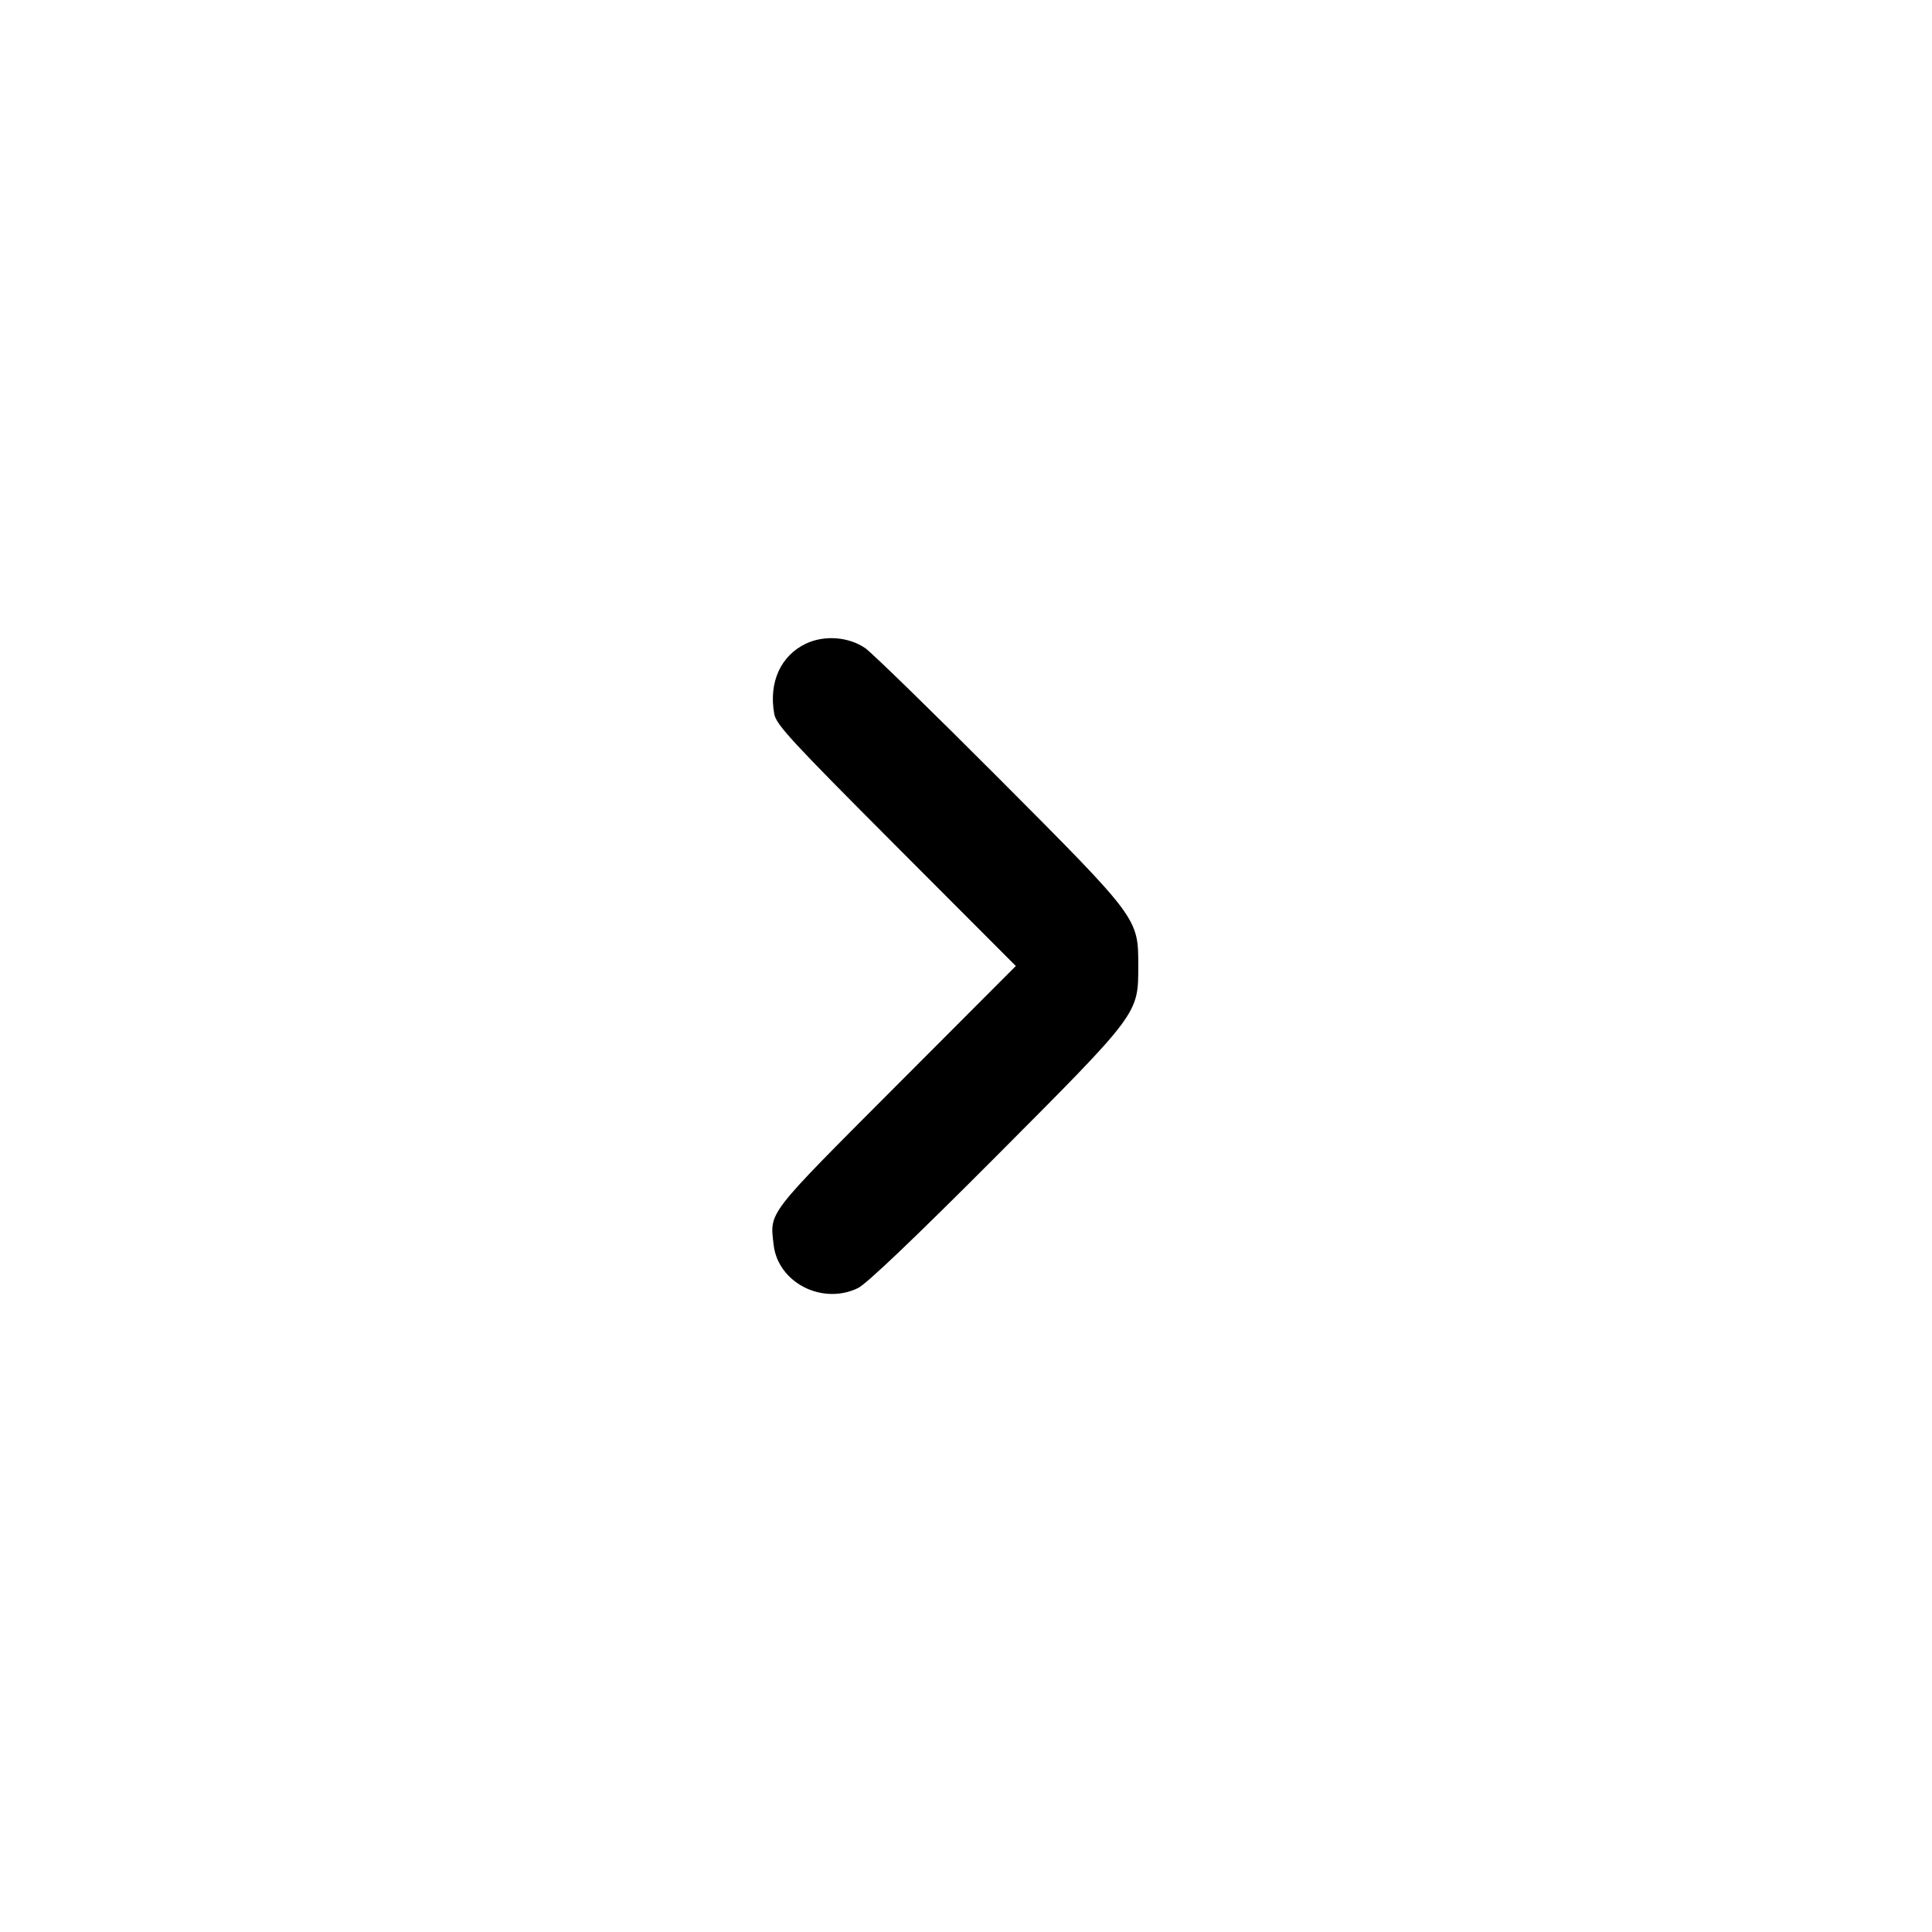
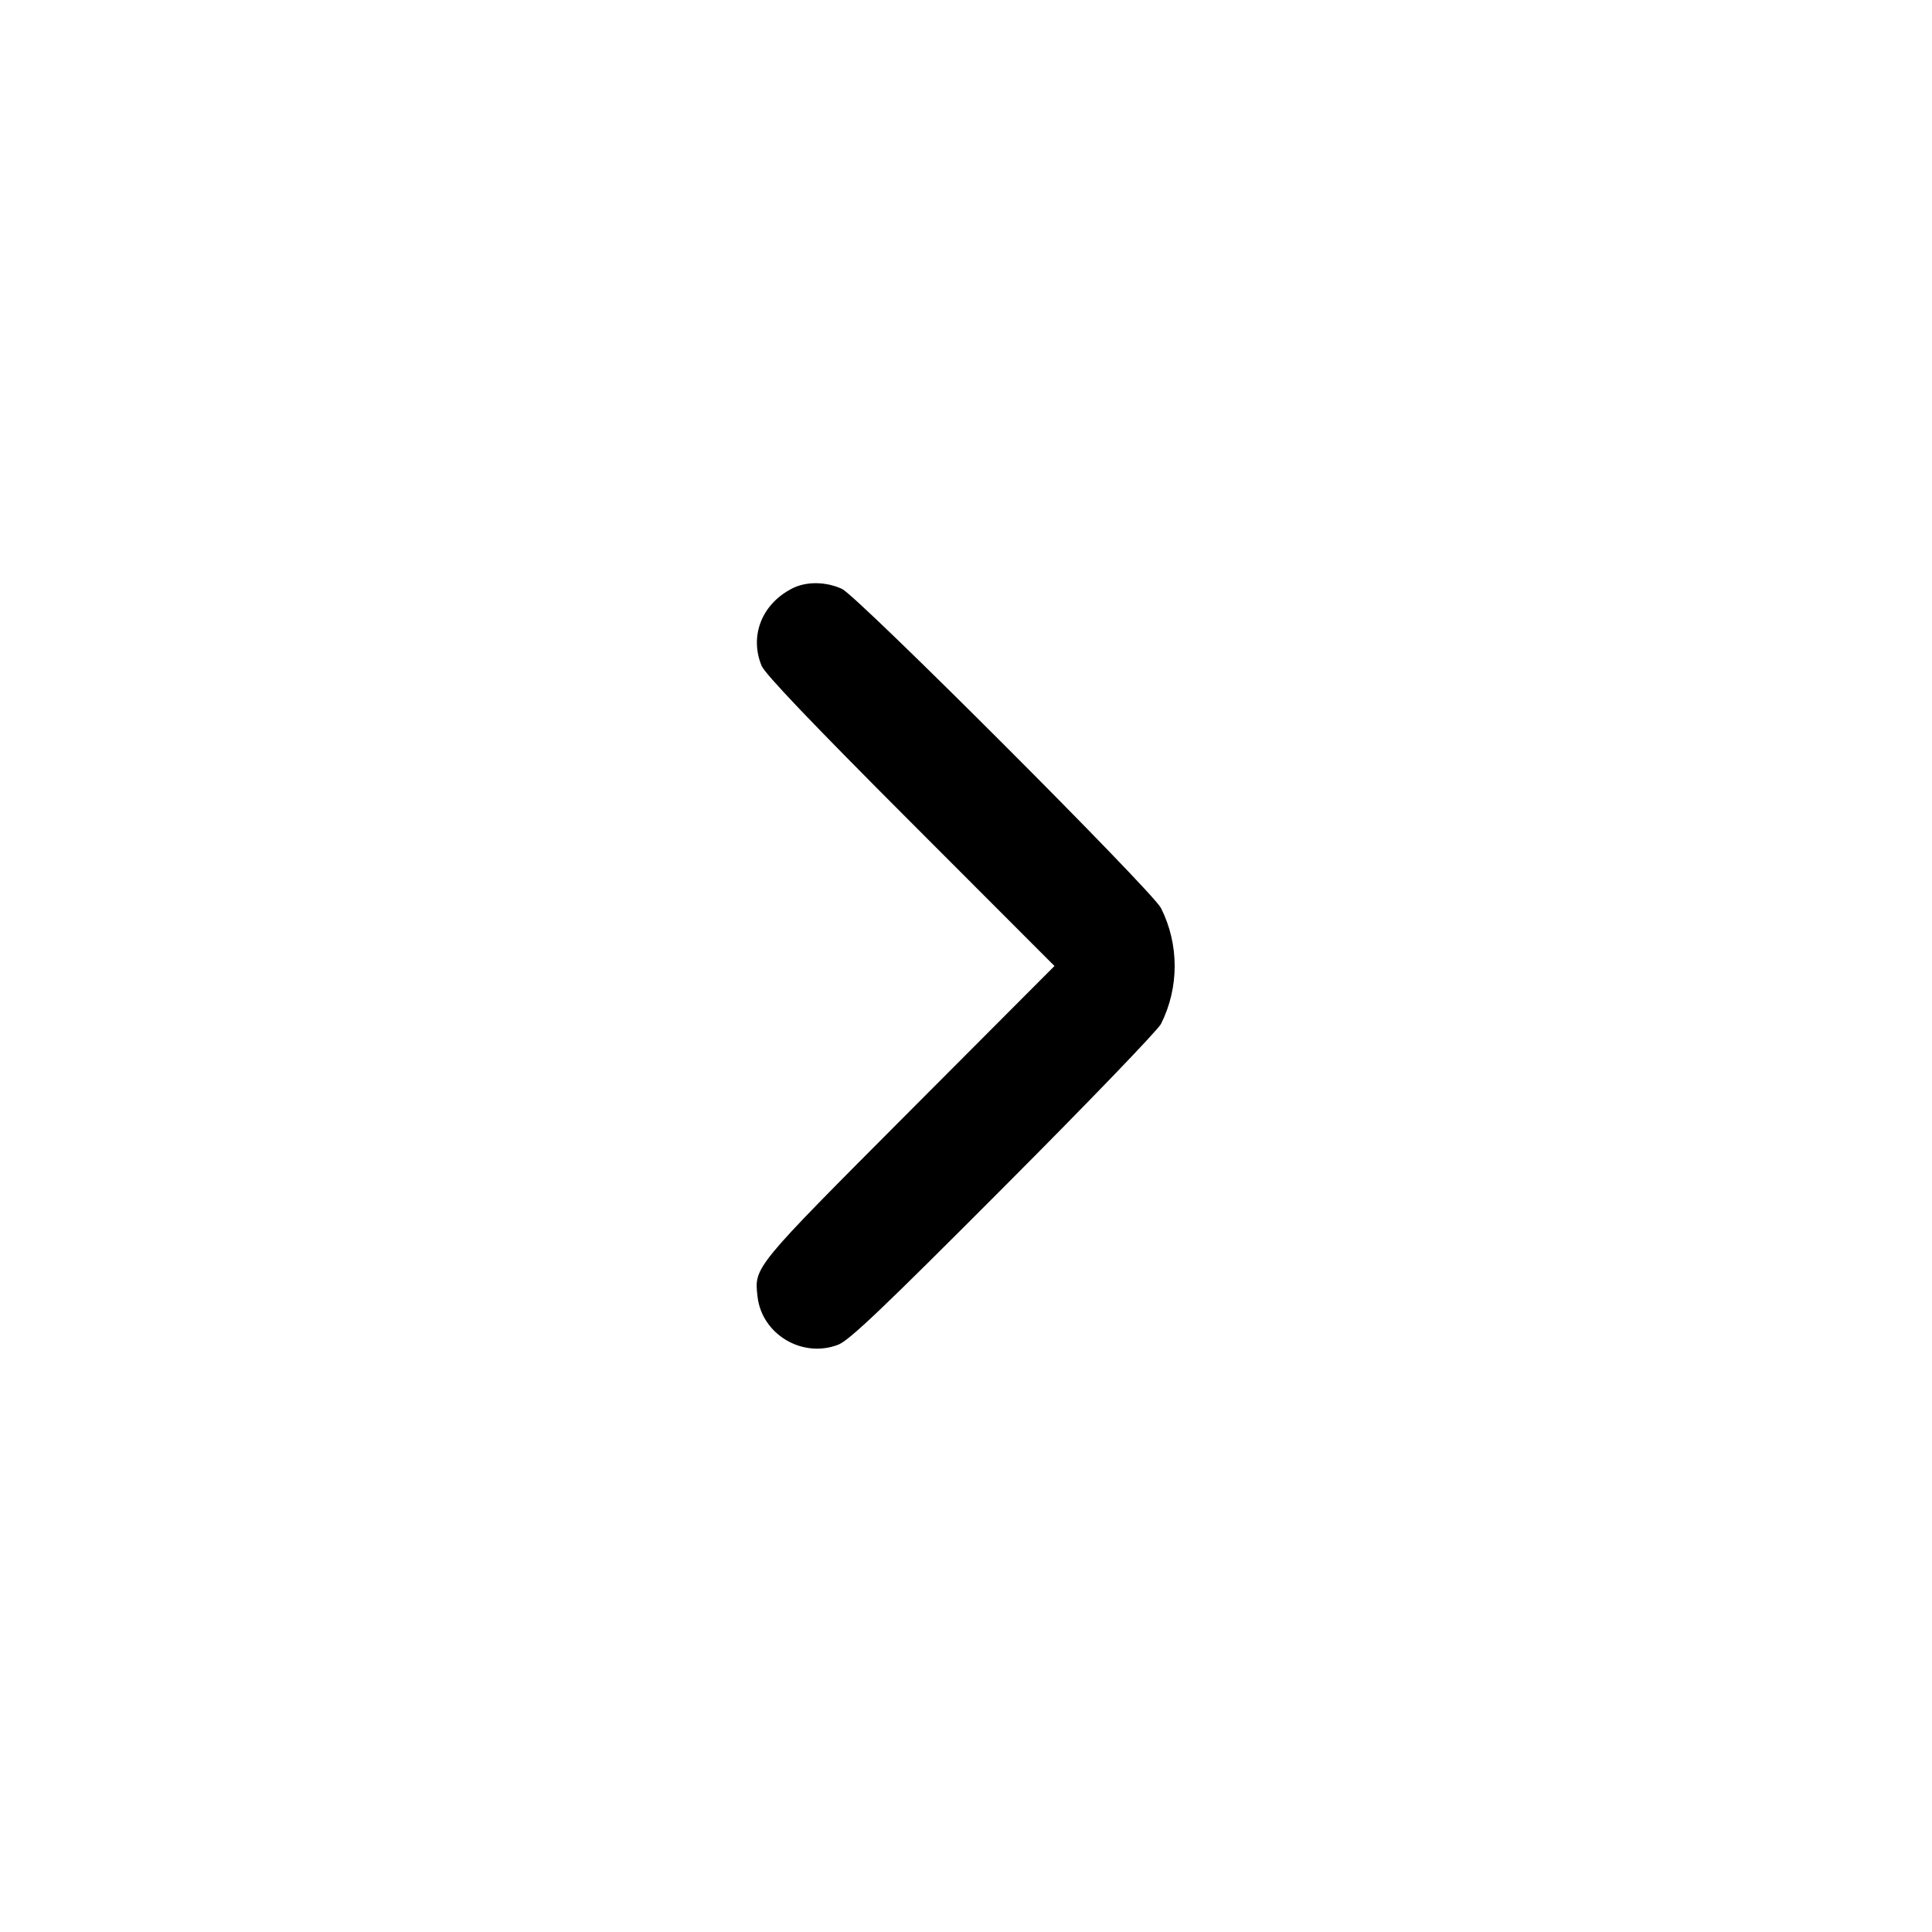
<svg xmlns="http://www.w3.org/2000/svg" width="24" height="24" viewBox="0 0 24 24" fill="none">
-   <path d="M10.015 7.994 C 9.698 8.143,9.547 8.476,9.618 8.868 C 9.642 9.002,9.825 9.200,11.132 10.510 L 12.619 12.000 11.132 13.490 C 9.513 15.113,9.563 15.048,9.610 15.462 C 9.663 15.933,10.214 16.216,10.658 16.001 C 10.765 15.949,11.357 15.385,12.369 14.370 C 14.152 12.581,14.140 12.597,14.140 12.000 C 14.140 11.405,14.148 11.415,12.409 9.670 C 11.580 8.839,10.832 8.110,10.749 8.052 C 10.545 7.911,10.244 7.887,10.015 7.994 " stroke="none" fill-rule="evenodd" fill="black" />
+   <path d="M9.851 7.305 C 9.467 7.495,9.306 7.895,9.461 8.271 C 9.504 8.373,10.084 8.982,11.311 10.210 L 13.099 12.000 11.294 13.810 C 9.355 15.755,9.369 15.737,9.410 16.105 C 9.463 16.575,9.965 16.876,10.411 16.705 C 10.547 16.654,10.965 16.256,12.466 14.750 C 13.503 13.711,14.383 12.797,14.422 12.720 C 14.649 12.269,14.649 11.731,14.422 11.280 C 14.315 11.069,10.656 7.408,10.460 7.316 C 10.264 7.225,10.023 7.221,9.851 7.305 " stroke="none" fill-rule="evenodd" fill="black" />
</svg>
